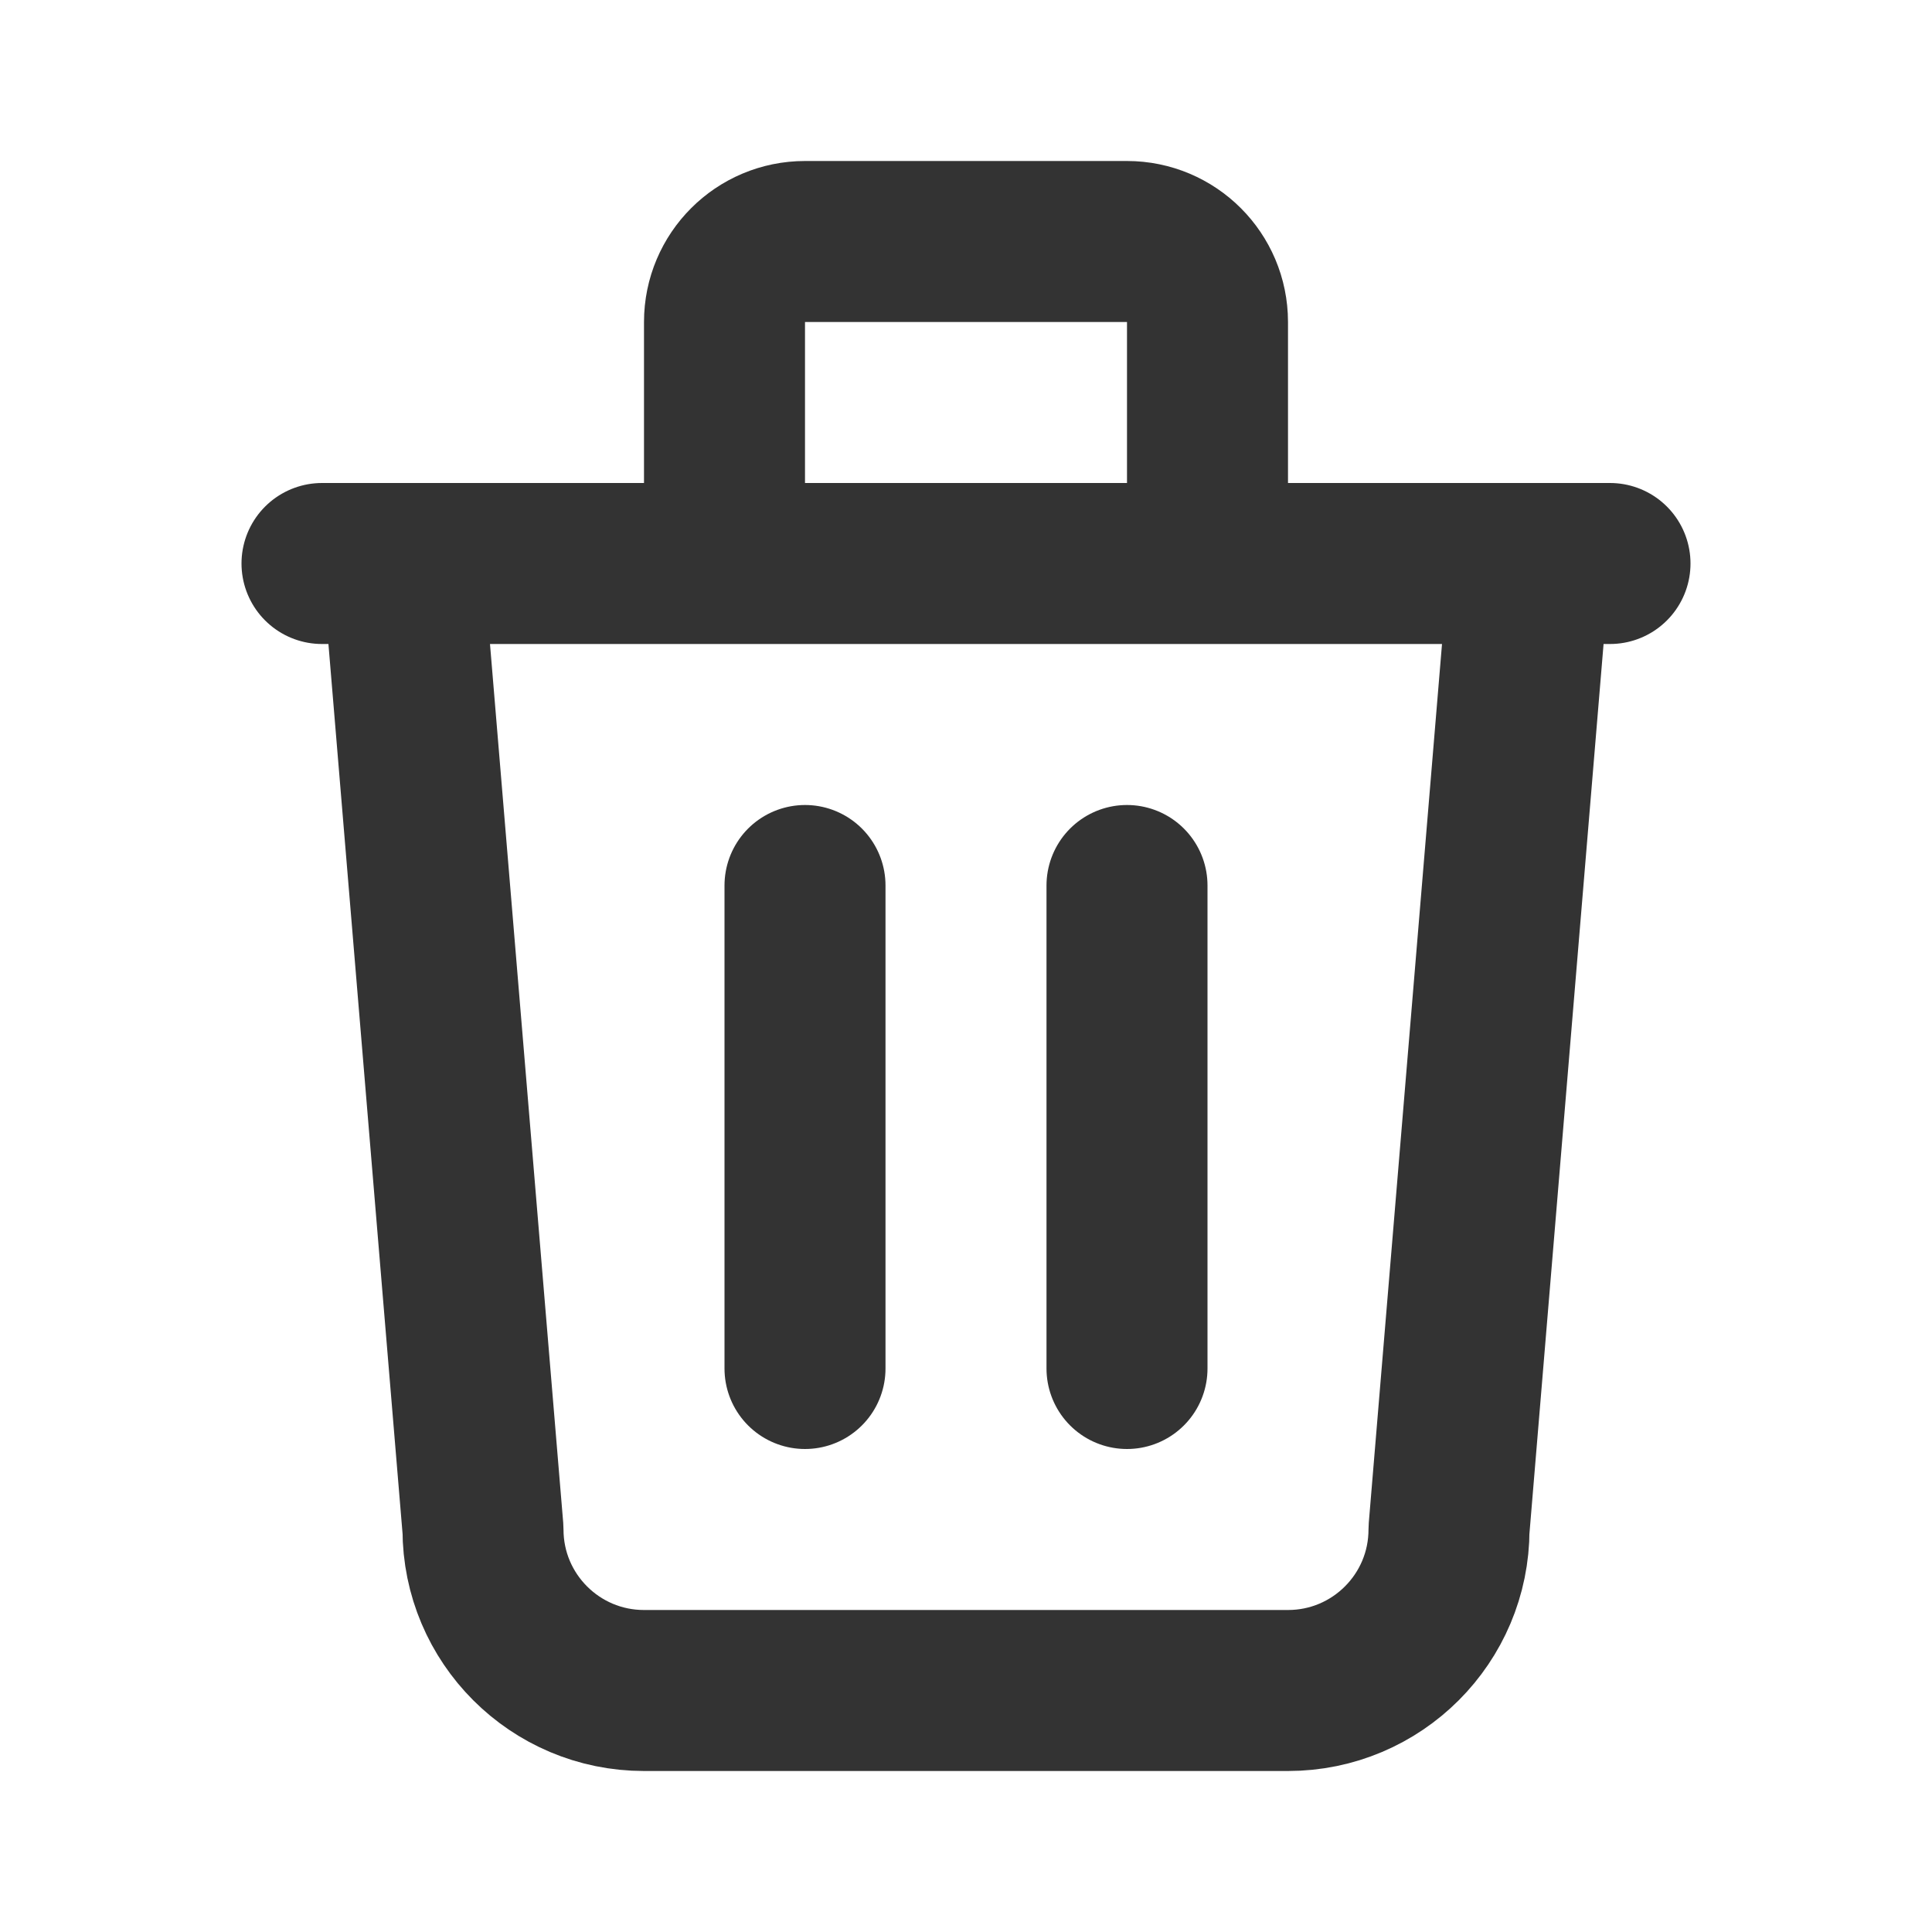
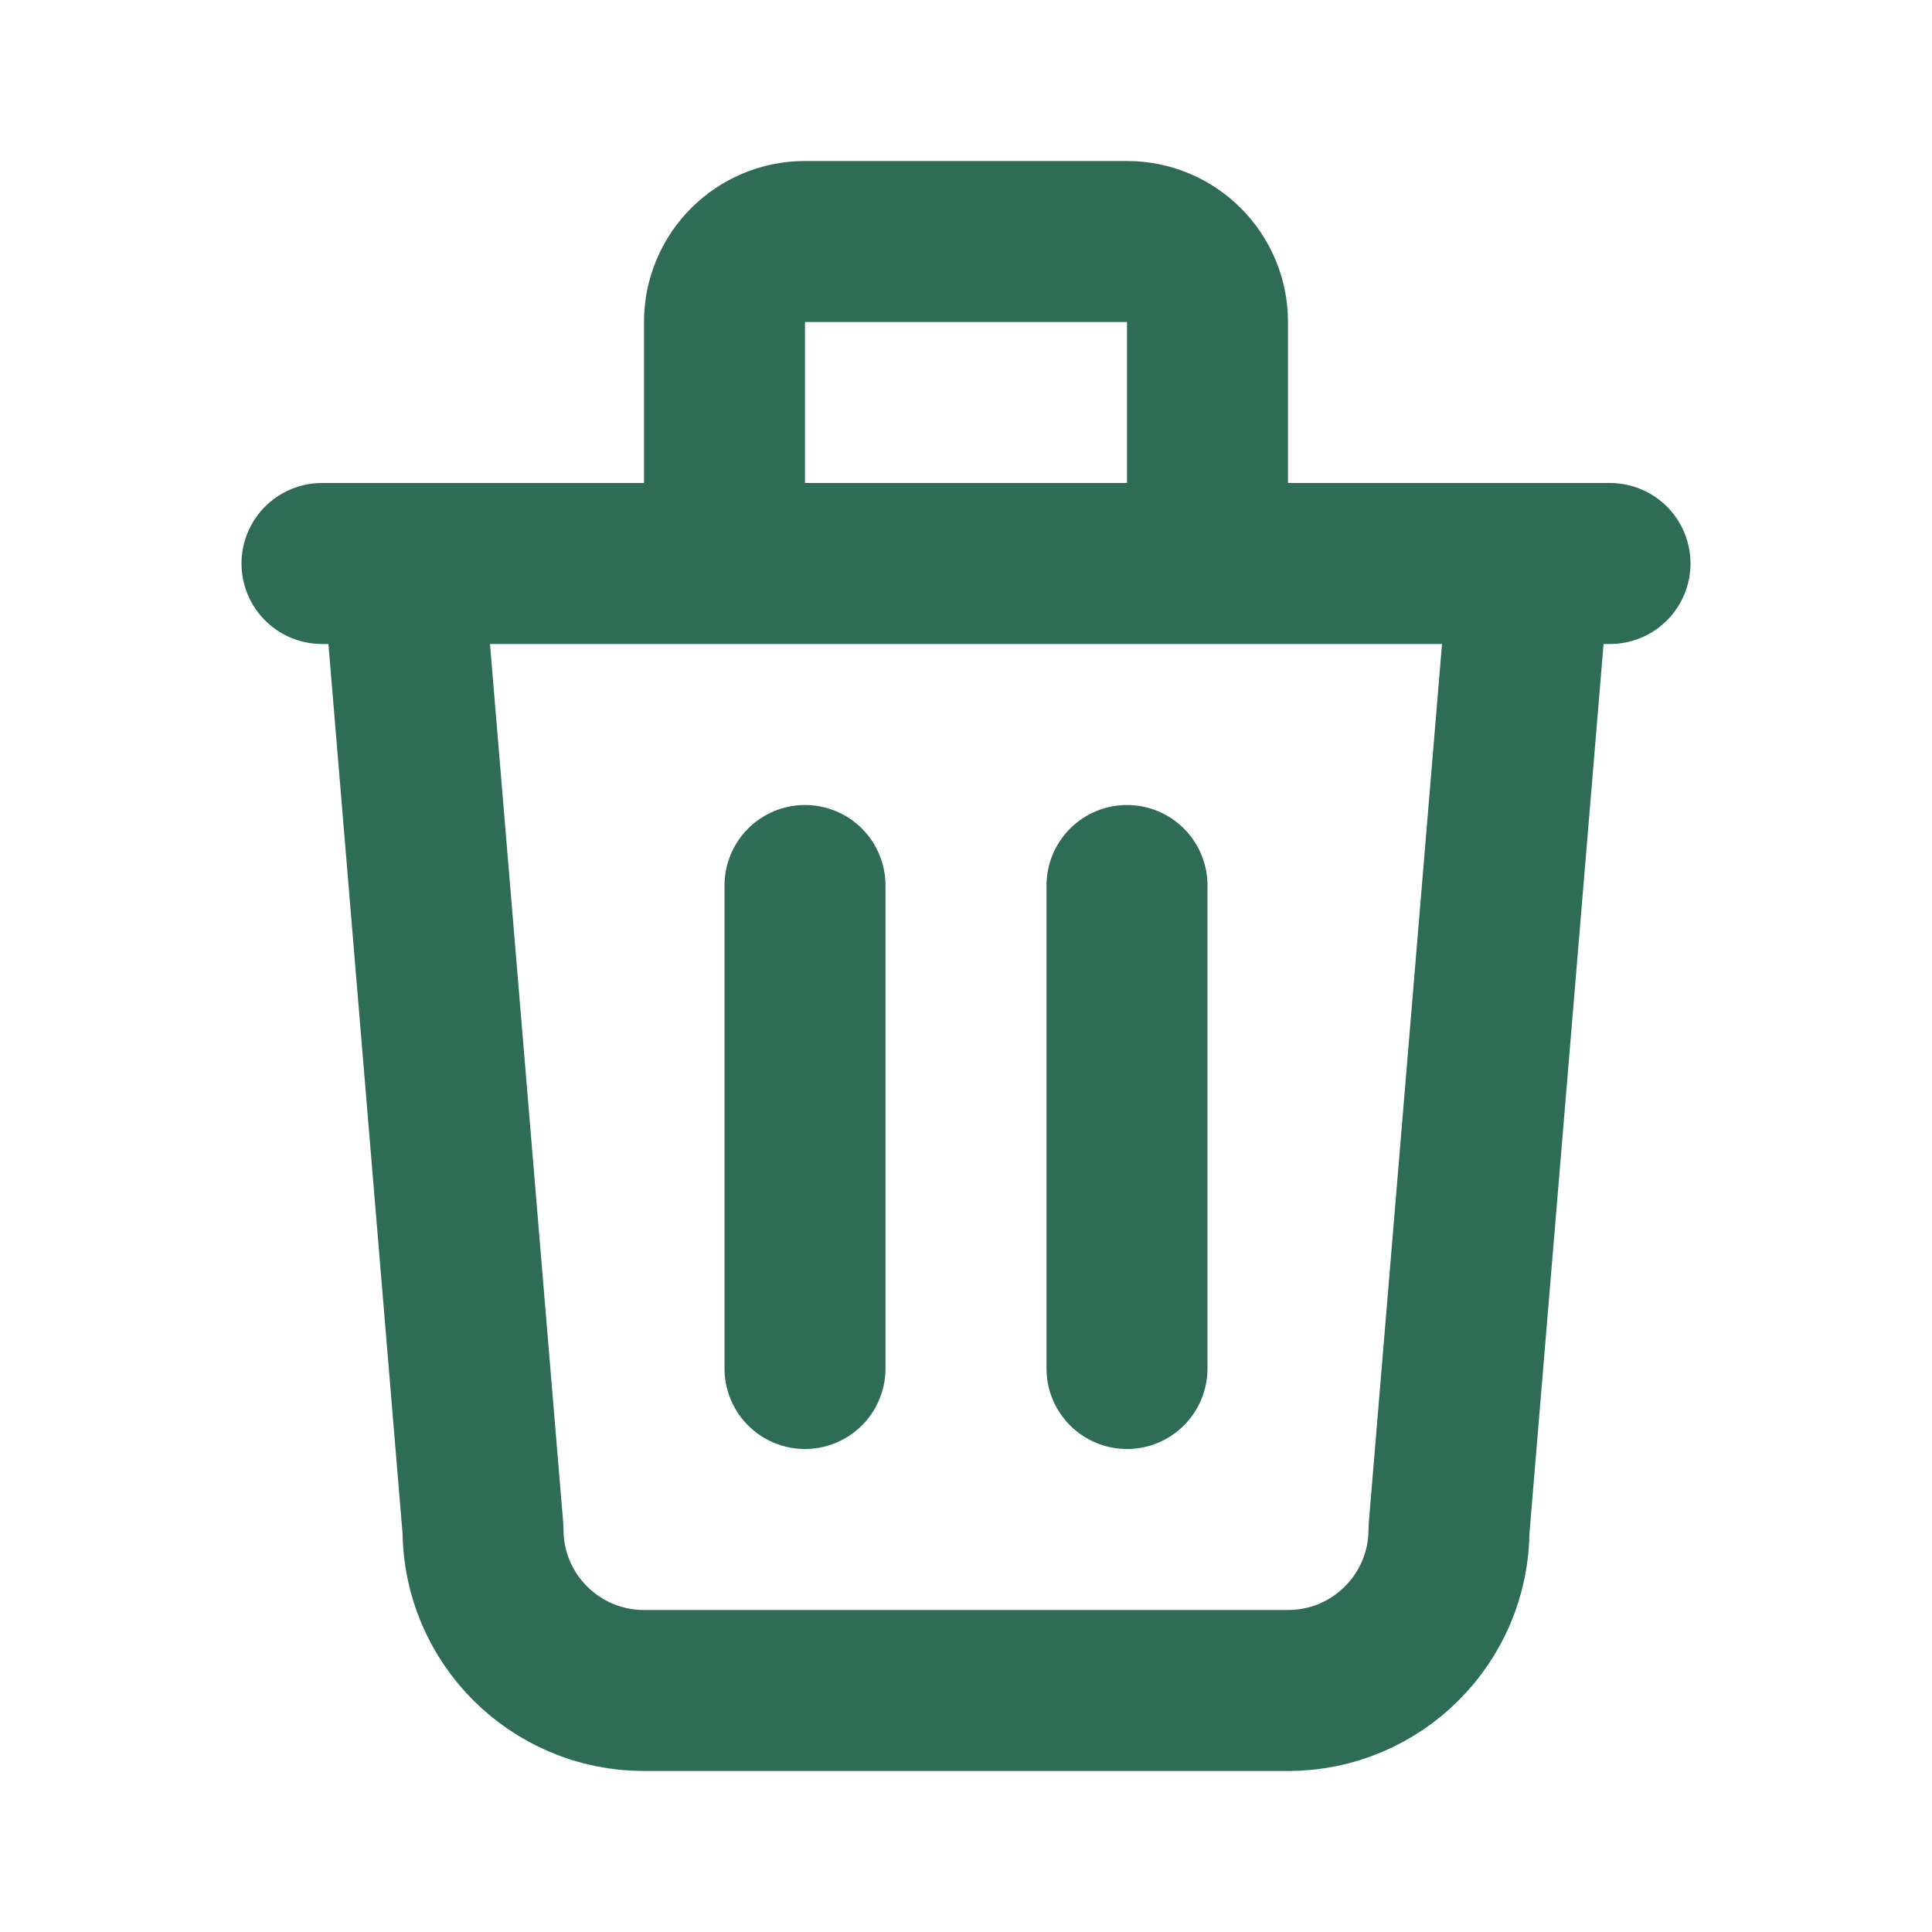
<svg xmlns="http://www.w3.org/2000/svg" width="128" height="128" viewBox="0 0 24 24">
-   <path fill="none" stroke="#333333" stroke-linecap="round" stroke-linejoin="round" stroke-width="2" d="M4 7h16m-10 4v6m4-6v6M5 7l1 12a2 2 0 0 0 2 2h8a2 2 0 0 0 2-2l1-12M9 7V4a1 1 0 0 1 1-1h4a1 1 0 0 1 1 1v3" />
+   <path fill="none" stroke="#2f6c56" stroke-linecap="round" stroke-linejoin="round" stroke-width="2" d="M4 7h16m-10 4v6m4-6v6M5 7l1 12a2 2 0 0 0 2 2h8a2 2 0 0 0 2-2l1-12M9 7V4a1 1 0 0 1 1-1h4a1 1 0 0 1 1 1v3" />
</svg>
